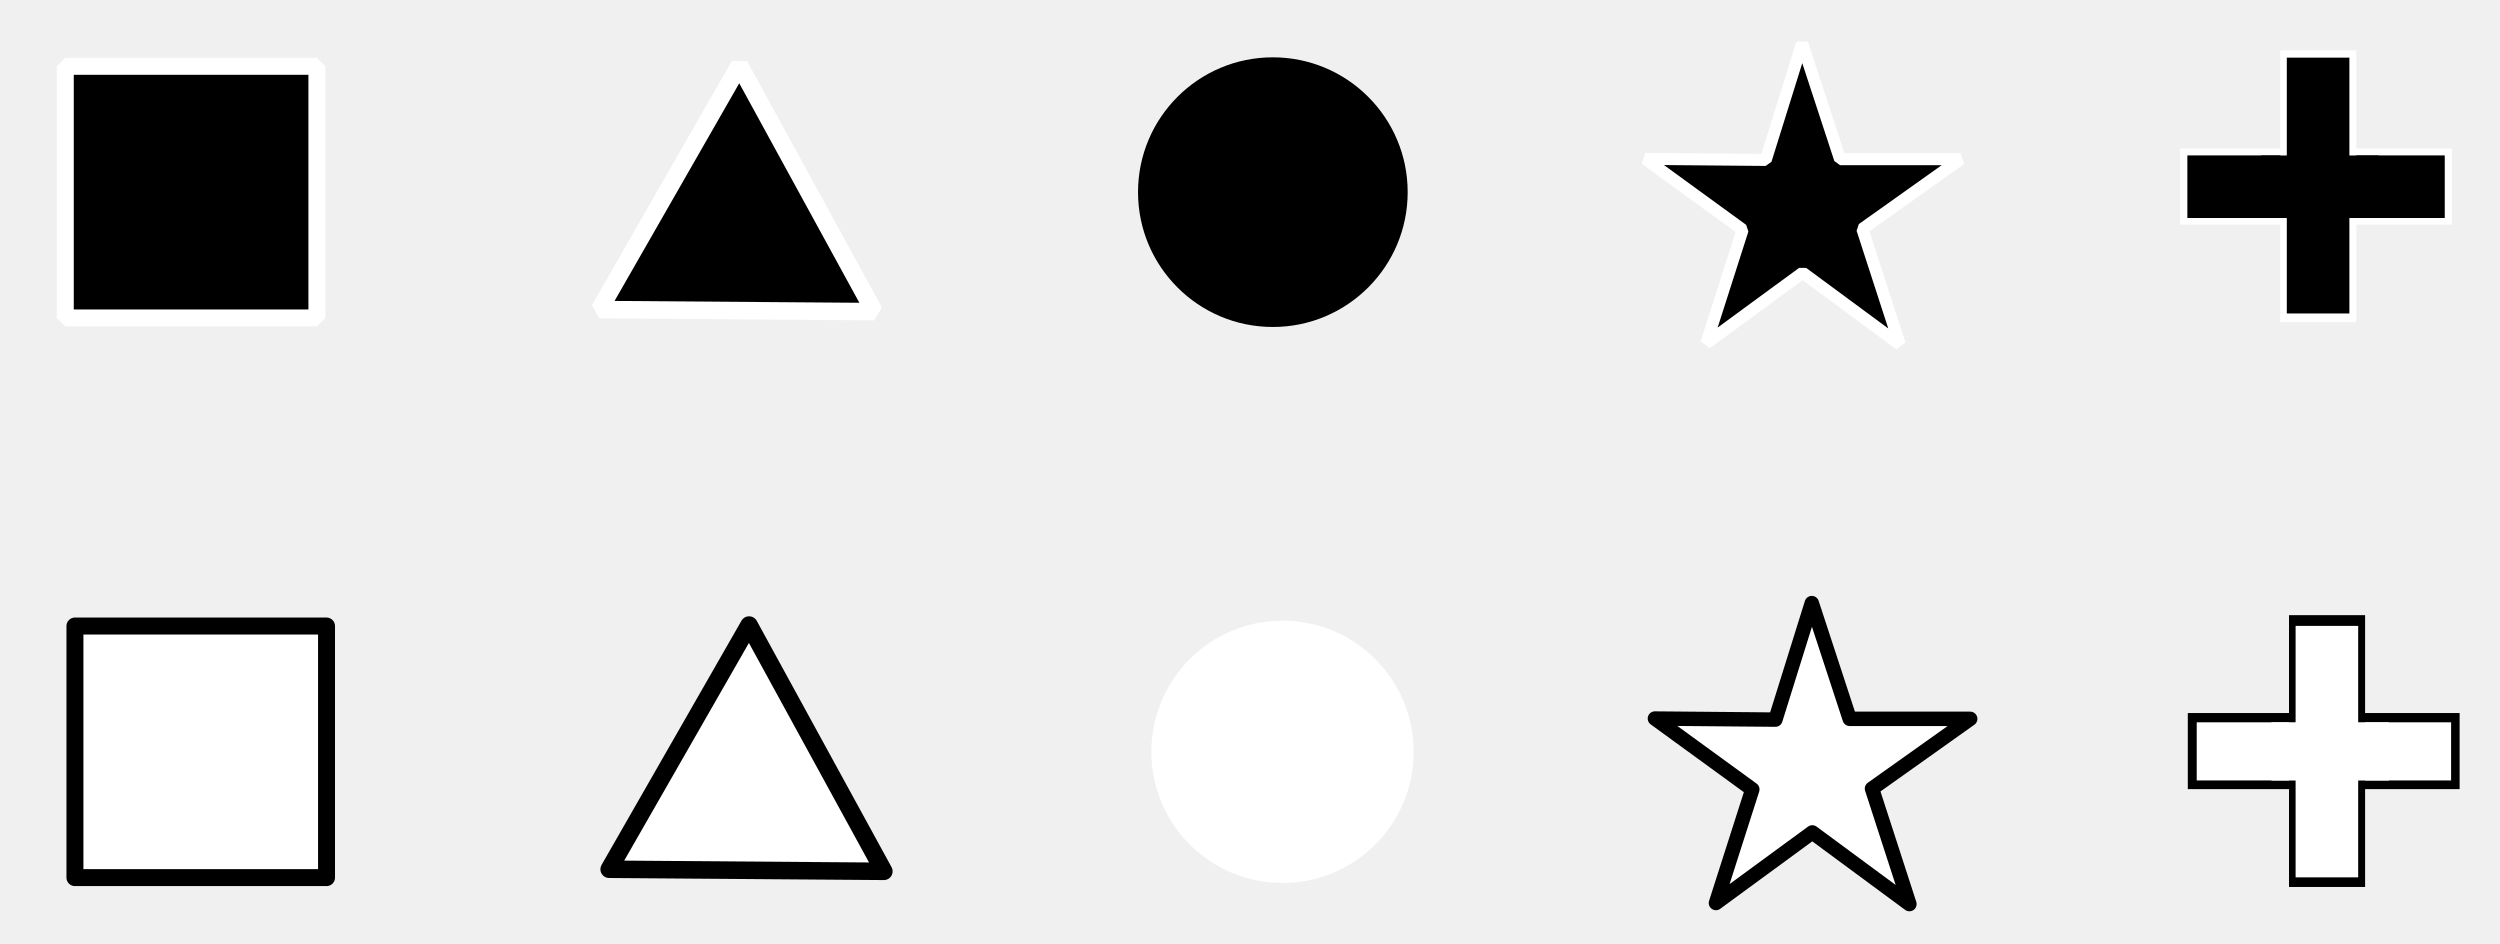
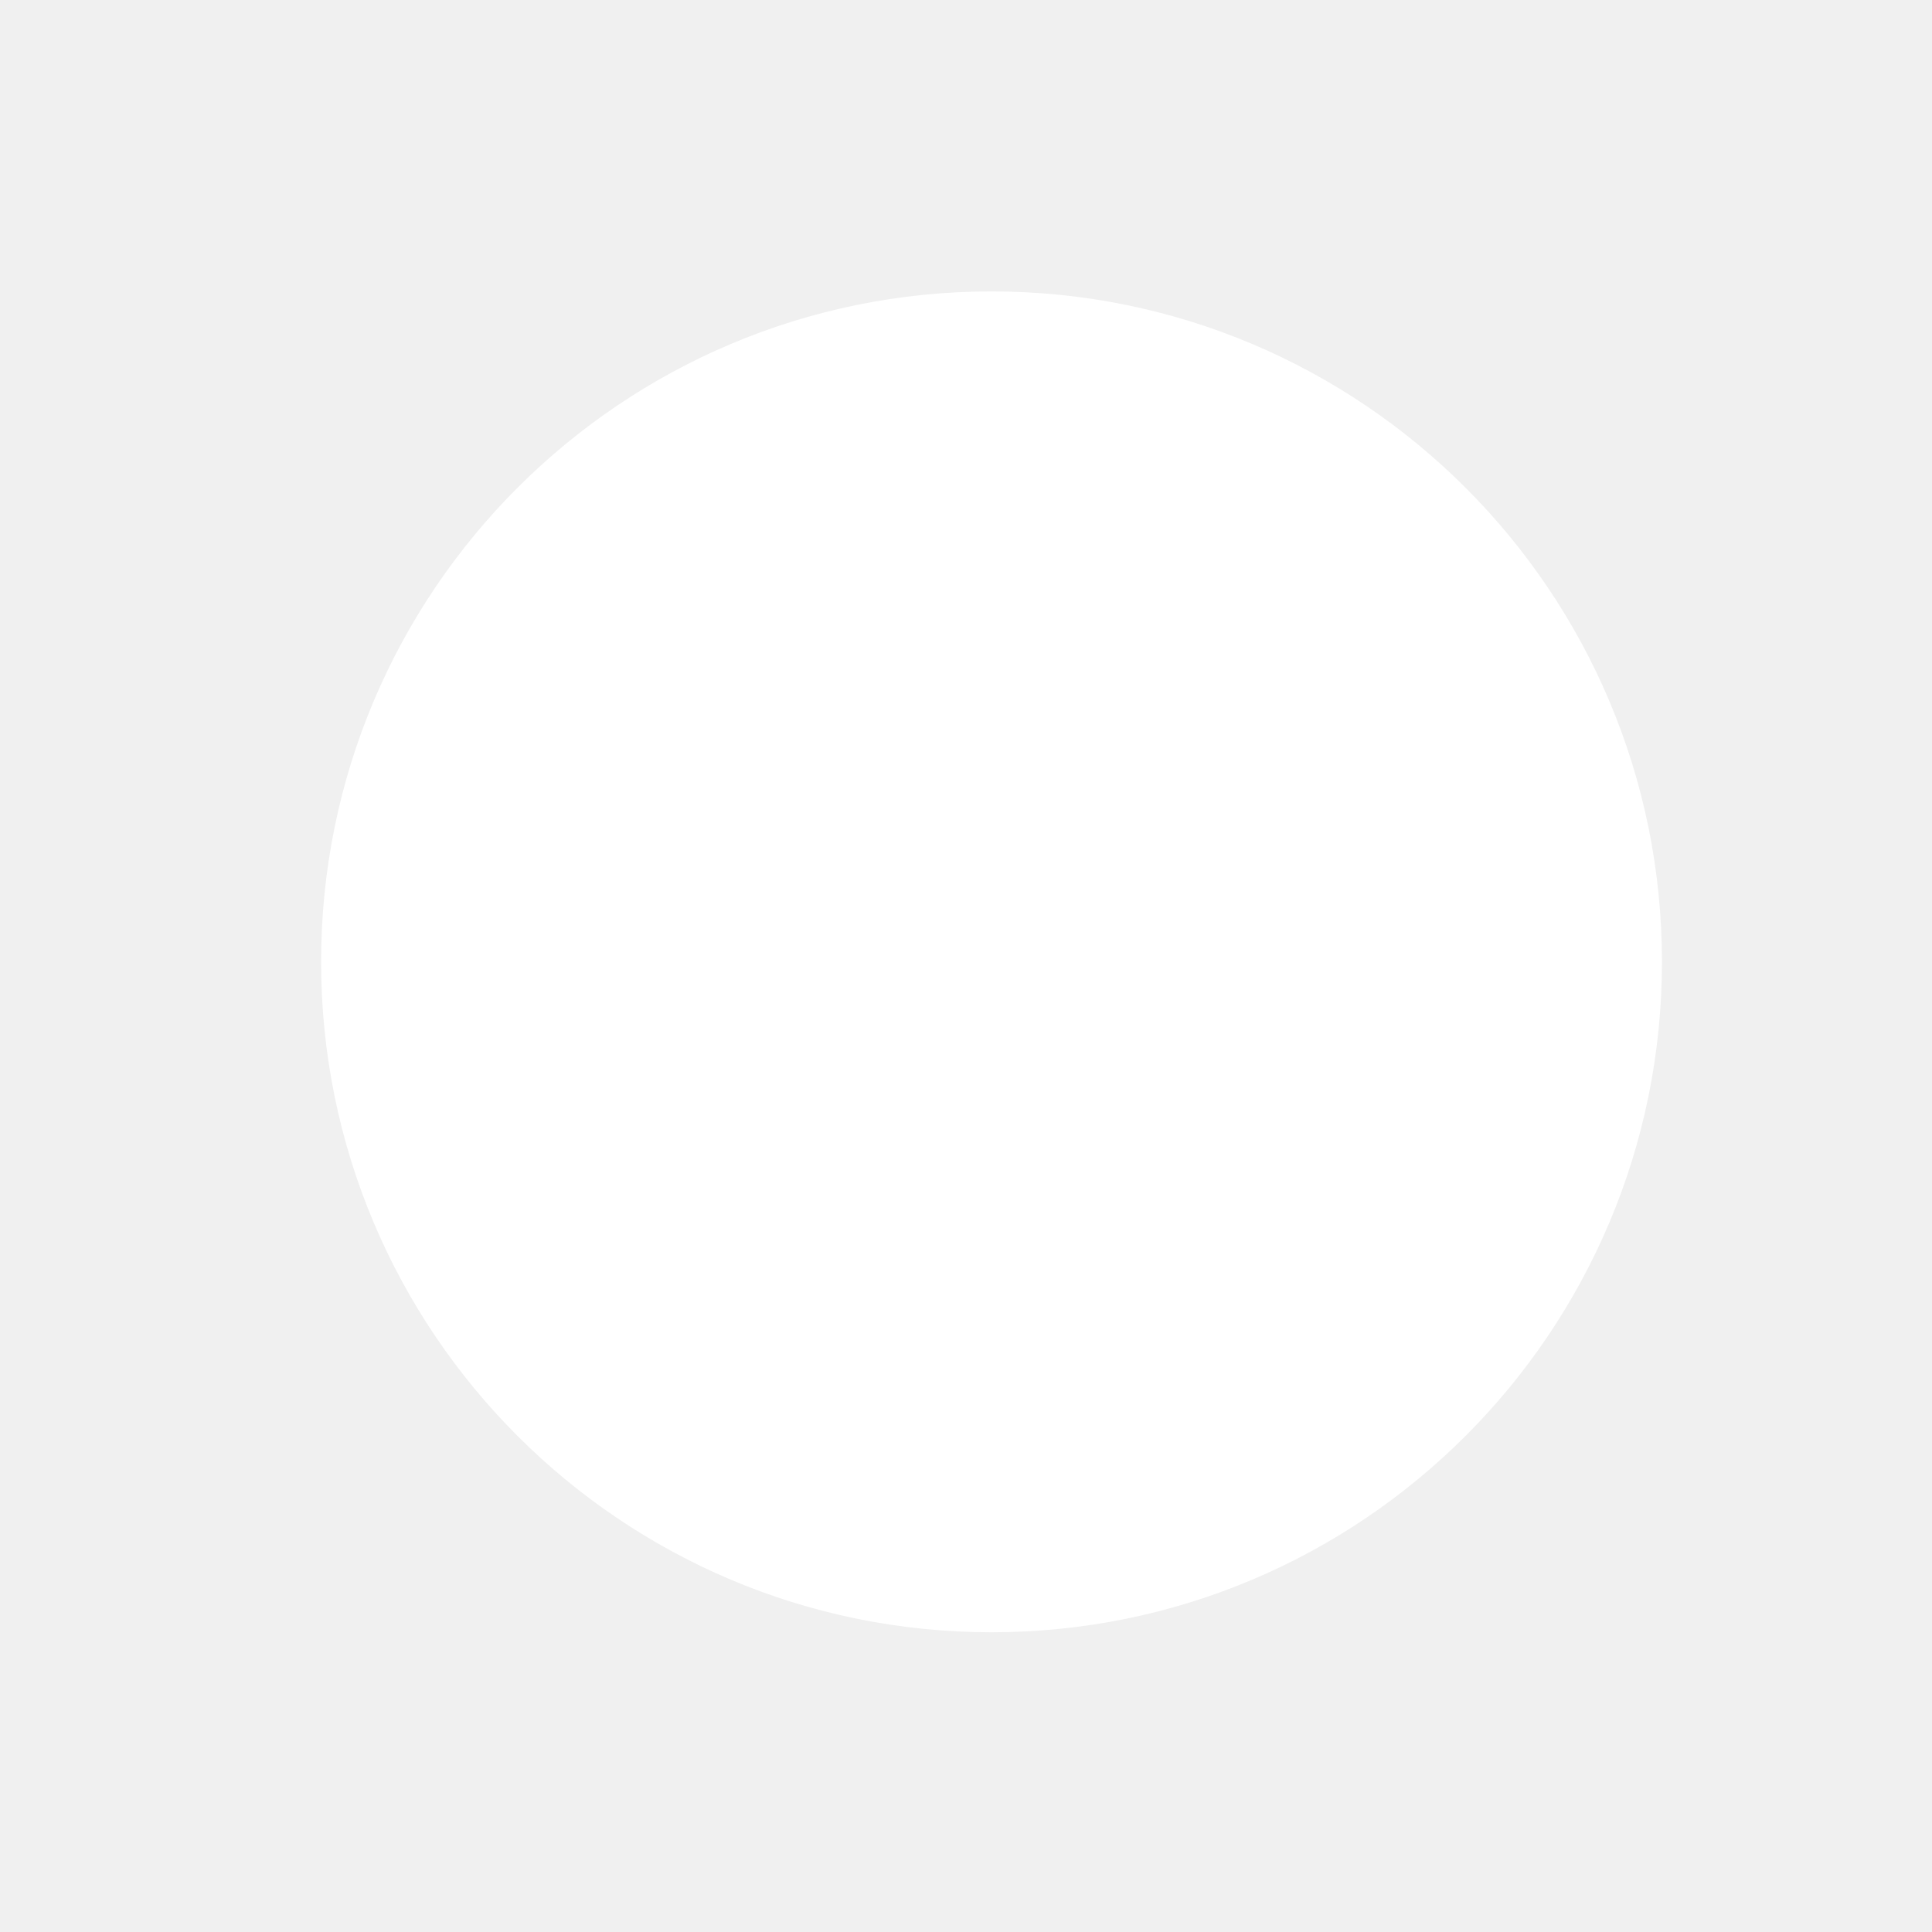
- <svg xmlns="http://www.w3.org/2000/svg" width="103.987mm" height="39.257mm" viewBox="0 0 103.987 39.257" version="1.1" id="svg1" xml:space="preserve">
+ <svg xmlns="http://www.w3.org/2000/svg" width="15.72mm" height="15.72mm" viewBox="0 0 15.72 15.72" version="1.1" id="svg1" xml:space="preserve">
  <defs id="defs1" />
-   <g id="layer1" transform="translate(-44.42195,-40.3595)">
-     <g id="g20">
-       <rect style="fill:#8b8b8b;fill-opacity:0;stroke-width:0.383;stroke-linecap:round;stroke-linejoin:bevel;-inkscape-stroke:none;paint-order:fill markers stroke" id="rect1" width="15.72" height="15.72" x="44.422" y="40.36" rx="0" ry="0" />
-       <rect style="fill:#000000;fill-opacity:1;stroke:#ffffff;stroke-width:0.705;stroke-linecap:round;stroke-linejoin:bevel;stroke-dasharray:none;stroke-opacity:1;paint-order:fill markers stroke" id="rect2" width="10.465" height="10.465" x="47.138" y="43.119" />
-     </g>
-     <g id="g23">
-       <rect style="fill:#8b8b8b;fill-opacity:0;stroke-width:0.383;stroke-linecap:round;stroke-linejoin:bevel;-inkscape-stroke:none;paint-order:fill markers stroke" id="rect1-6" width="15.72" height="15.72" x="67.015" y="40.519" rx="0" ry="0" />
-       <path id="rect2-2" style="stroke:#ffffff;stroke-width:0.728;stroke-linecap:round;stroke-linejoin:bevel;stroke-dasharray:none;stroke-opacity:1;paint-order:fill markers stroke" d="M 75.178,43.078 80.784,53.322 69.359,53.236 Z" />
-     </g>
-     <rect style="fill:#8b8b8b;fill-opacity:0;stroke-width:0.383;stroke-linecap:round;stroke-linejoin:bevel;-inkscape-stroke:none;paint-order:fill markers stroke" id="rect1-6-2" width="15.72" height="15.72" x="89.298" y="40.525" rx="0" ry="0" />
-     <circle style="fill:#000000;fill-opacity:1;stroke:none;stroke-width:0.663;stroke-linecap:round;stroke-linejoin:bevel;stroke-dasharray:none;stroke-opacity:1;paint-order:fill markers stroke" id="path2" cx="97.366" cy="48.352" r="5.608" />
-     <g id="g26">
-       <rect style="fill:#8b8b8b;fill-opacity:0;stroke-width:0.383;stroke-linecap:round;stroke-linejoin:bevel;-inkscape-stroke:none;paint-order:fill markers stroke" id="rect1-6-2-5" width="15.72" height="15.72" x="111.746" y="40.618" rx="0" ry="0" />
-       <g id="g3" style="stroke:#ffffff;stroke-width:0.5;stroke-dasharray:none;stroke-opacity:1">
-         <path style="fill:#000000;fill-opacity:1;stroke:#ffffff;stroke-width:0.5;stroke-linecap:round;stroke-linejoin:bevel;stroke-dasharray:none;stroke-opacity:1;paint-order:fill markers stroke" d="m 119.381,42.166 -1.513,4.846 -5.012,-0.044 4.051,2.947 -1.512,4.725 4.007,-2.936 4.04,2.981 -1.557,-4.802 4.085,-2.903 h -5.012 z" id="path3" />
-       </g>
-     </g>
-     <g id="g21">
-       <rect style="fill:#8b8b8b;fill-opacity:0;stroke-width:0.383;stroke-linecap:round;stroke-linejoin:bevel;-inkscape-stroke:none;paint-order:fill markers stroke" id="rect1-0" width="15.72" height="15.72" x="44.824" y="63.639" rx="0" ry="0" />
-       <rect style="fill:#ffffff;fill-opacity:1;stroke:#000000;stroke-width:0.705;stroke-linecap:round;stroke-linejoin:round;stroke-dasharray:none;stroke-opacity:1;paint-order:fill markers stroke" id="rect2-4" width="10.465" height="10.465" x="47.539" y="66.399" />
-     </g>
-     <g id="g22">
-       <rect style="fill:#8b8b8b;fill-opacity:0;stroke-width:0.383;stroke-linecap:round;stroke-linejoin:bevel;-inkscape-stroke:none;paint-order:fill markers stroke" id="rect1-6-28" width="15.72" height="15.72" x="67.417" y="63.799" rx="0" ry="0" />
-       <path id="rect2-2-8" style="fill:#ffffff;fill-opacity:1;stroke:#000000;stroke-width:0.728;stroke-linecap:round;stroke-linejoin:round;stroke-dasharray:none;stroke-opacity:1;paint-order:fill markers stroke" d="m 75.58,66.358 5.606,10.244 -11.426,-0.086 z" />
-     </g>
+   <g id="layer1" transform="translate(-89.70025,-63.80484)">
    <rect style="fill:#8b8b8b;fill-opacity:0;stroke-width:0.383;stroke-linecap:round;stroke-linejoin:bevel;-inkscape-stroke:none;paint-order:fill markers stroke" id="rect1-6-2-6" width="15.72" height="15.72" x="89.7" y="63.805" rx="0" ry="0" />
    <circle style="fill:#ffffff;fill-opacity:1;stroke:none;stroke-width:0.755;stroke-linecap:round;stroke-linejoin:bevel;stroke-dasharray:none;stroke-opacity:1;paint-order:fill markers stroke" id="path2-6" cx="97.768" cy="71.631" r="5.455" />
-     <g id="g27">
-       <rect style="fill:#8b8b8b;fill-opacity:0;stroke-width:0.383;stroke-linecap:round;stroke-linejoin:bevel;-inkscape-stroke:none;paint-order:fill markers stroke" id="rect1-6-2-5-0" width="15.72" height="15.72" x="112.148" y="63.897" rx="0" ry="0" />
-       <g id="g3-5" transform="translate(0.4017609,23.27943)" style="fill:#ffffff;fill-opacity:1;stroke:#000000;stroke-width:0.6;stroke-linecap:round;stroke-linejoin:round;stroke-dasharray:none;stroke-opacity:1">
-         <path style="fill:#ffffff;fill-opacity:1;stroke:#000000;stroke-width:0.6;stroke-linecap:round;stroke-linejoin:round;stroke-dasharray:none;stroke-opacity:1;paint-order:fill markers stroke" d="m 119.381,42.166 -1.513,4.846 -5.012,-0.044 4.051,2.947 -1.512,4.725 4.007,-2.936 4.04,2.981 -1.557,-4.802 4.085,-2.903 h -5.012 z" id="path3-0" />
-       </g>
-     </g>
-     <g id="g28">
-       <rect style="fill:#8b8b8b;fill-opacity:0;stroke-width:0.383;stroke-linecap:round;stroke-linejoin:bevel;-inkscape-stroke:none;paint-order:fill markers stroke" id="rect1-6-2-5-2" width="15.72" height="15.72" x="132.689" y="40.58" rx="0" ry="0" />
-       <g id="g17">
-         <g id="g16">
-           <rect style="fill:#ffffff;fill-opacity:1;stroke:none;stroke-width:0.807;stroke-linecap:round;stroke-linejoin:round;stroke-dasharray:none;stroke-opacity:1;paint-order:fill markers stroke" id="rect4-9-4" width="3.165" height="11.306" x="-49.701" y="135.1" transform="rotate(-90)" />
-           <rect style="fill:#000000;fill-opacity:1;stroke:none;stroke-width:0.712;stroke-linecap:round;stroke-linejoin:round;stroke-dasharray:none;stroke-opacity:1;paint-order:fill markers stroke" id="rect4-9-0-9" width="2.603" height="10.706" x="-49.427" y="135.405" transform="rotate(-90)" />
-         </g>
-         <g id="g9" transform="translate(0.1052374)">
-           <g id="g7">
-             <g id="g5" transform="translate(-12.30312,-0.4630208)">
-               <rect style="fill:#ffffff;fill-opacity:1;stroke:none;stroke-width:0.807;stroke-linecap:round;stroke-linejoin:round;stroke-dasharray:none;stroke-opacity:1;paint-order:fill markers stroke" id="rect4-9" width="3.165" height="11.306" x="151.465" y="42.915" />
-               <rect style="fill:#000000;fill-opacity:1;stroke:none;stroke-width:0.71;stroke-linecap:round;stroke-linejoin:round;stroke-dasharray:none;stroke-opacity:1;paint-order:fill markers stroke" id="rect4-9-0" width="2.603" height="10.641" x="151.739" y="43.22" />
-             </g>
-           </g>
-           <rect style="fill:#000000;fill-opacity:1;stroke:none;stroke-width:0.401;stroke-linecap:round;stroke-linejoin:round;stroke-dasharray:none;stroke-opacity:1;paint-order:fill markers stroke" id="rect7" width="4.883" height="2.6" x="138.373" y="46.827" />
-         </g>
-       </g>
-     </g>
-     <g id="g30">
-       <rect style="fill:#8b8b8b;fill-opacity:0;stroke-width:0.344;stroke-linecap:round;stroke-linejoin:bevel;-inkscape-stroke:none;paint-order:fill markers stroke" id="rect1-6-2-5-2-2" width="14.132" height="14.132" x="133.884" y="64.654" rx="0" ry="0" />
-       <rect style="fill:#000000;fill-opacity:1;stroke:none;stroke-width:0.807;stroke-linecap:round;stroke-linejoin:round;stroke-dasharray:none;stroke-opacity:1;paint-order:fill markers stroke" id="rect4-9-4-9" width="3.165" height="11.306" x="-73.183" y="135.423" transform="rotate(-90)" />
-       <rect style="fill:#ffffff;fill-opacity:1;stroke:none;stroke-width:0.683;stroke-linecap:round;stroke-linejoin:round;stroke-dasharray:none;stroke-opacity:1;paint-order:fill markers stroke" id="rect4-9-0-9-1" width="2.418" height="10.581" x="-72.822" y="135.794" transform="rotate(-90)" />
-       <rect style="fill:#000000;fill-opacity:1;stroke:none;stroke-width:0.807;stroke-linecap:round;stroke-linejoin:round;stroke-dasharray:none;stroke-opacity:1;paint-order:fill markers stroke" id="rect4-9-8" width="3.165" height="11.306" x="139.633" y="65.947" />
-       <rect style="fill:#ffffff;fill-opacity:1;stroke:none;stroke-width:0.704;stroke-linecap:round;stroke-linejoin:round;stroke-dasharray:none;stroke-opacity:1;paint-order:fill markers stroke" id="rect4-9-0-4" width="2.603" height="10.46" x="139.907" y="66.393" />
-       <rect style="fill:#ffffff;fill-opacity:1;stroke:none;stroke-width:0.387;stroke-linecap:round;stroke-linejoin:round;stroke-dasharray:none;stroke-opacity:1;paint-order:fill markers stroke" id="rect7-0" width="4.883" height="2.423" x="138.903" y="70.402" />
-     </g>
  </g>
</svg>
